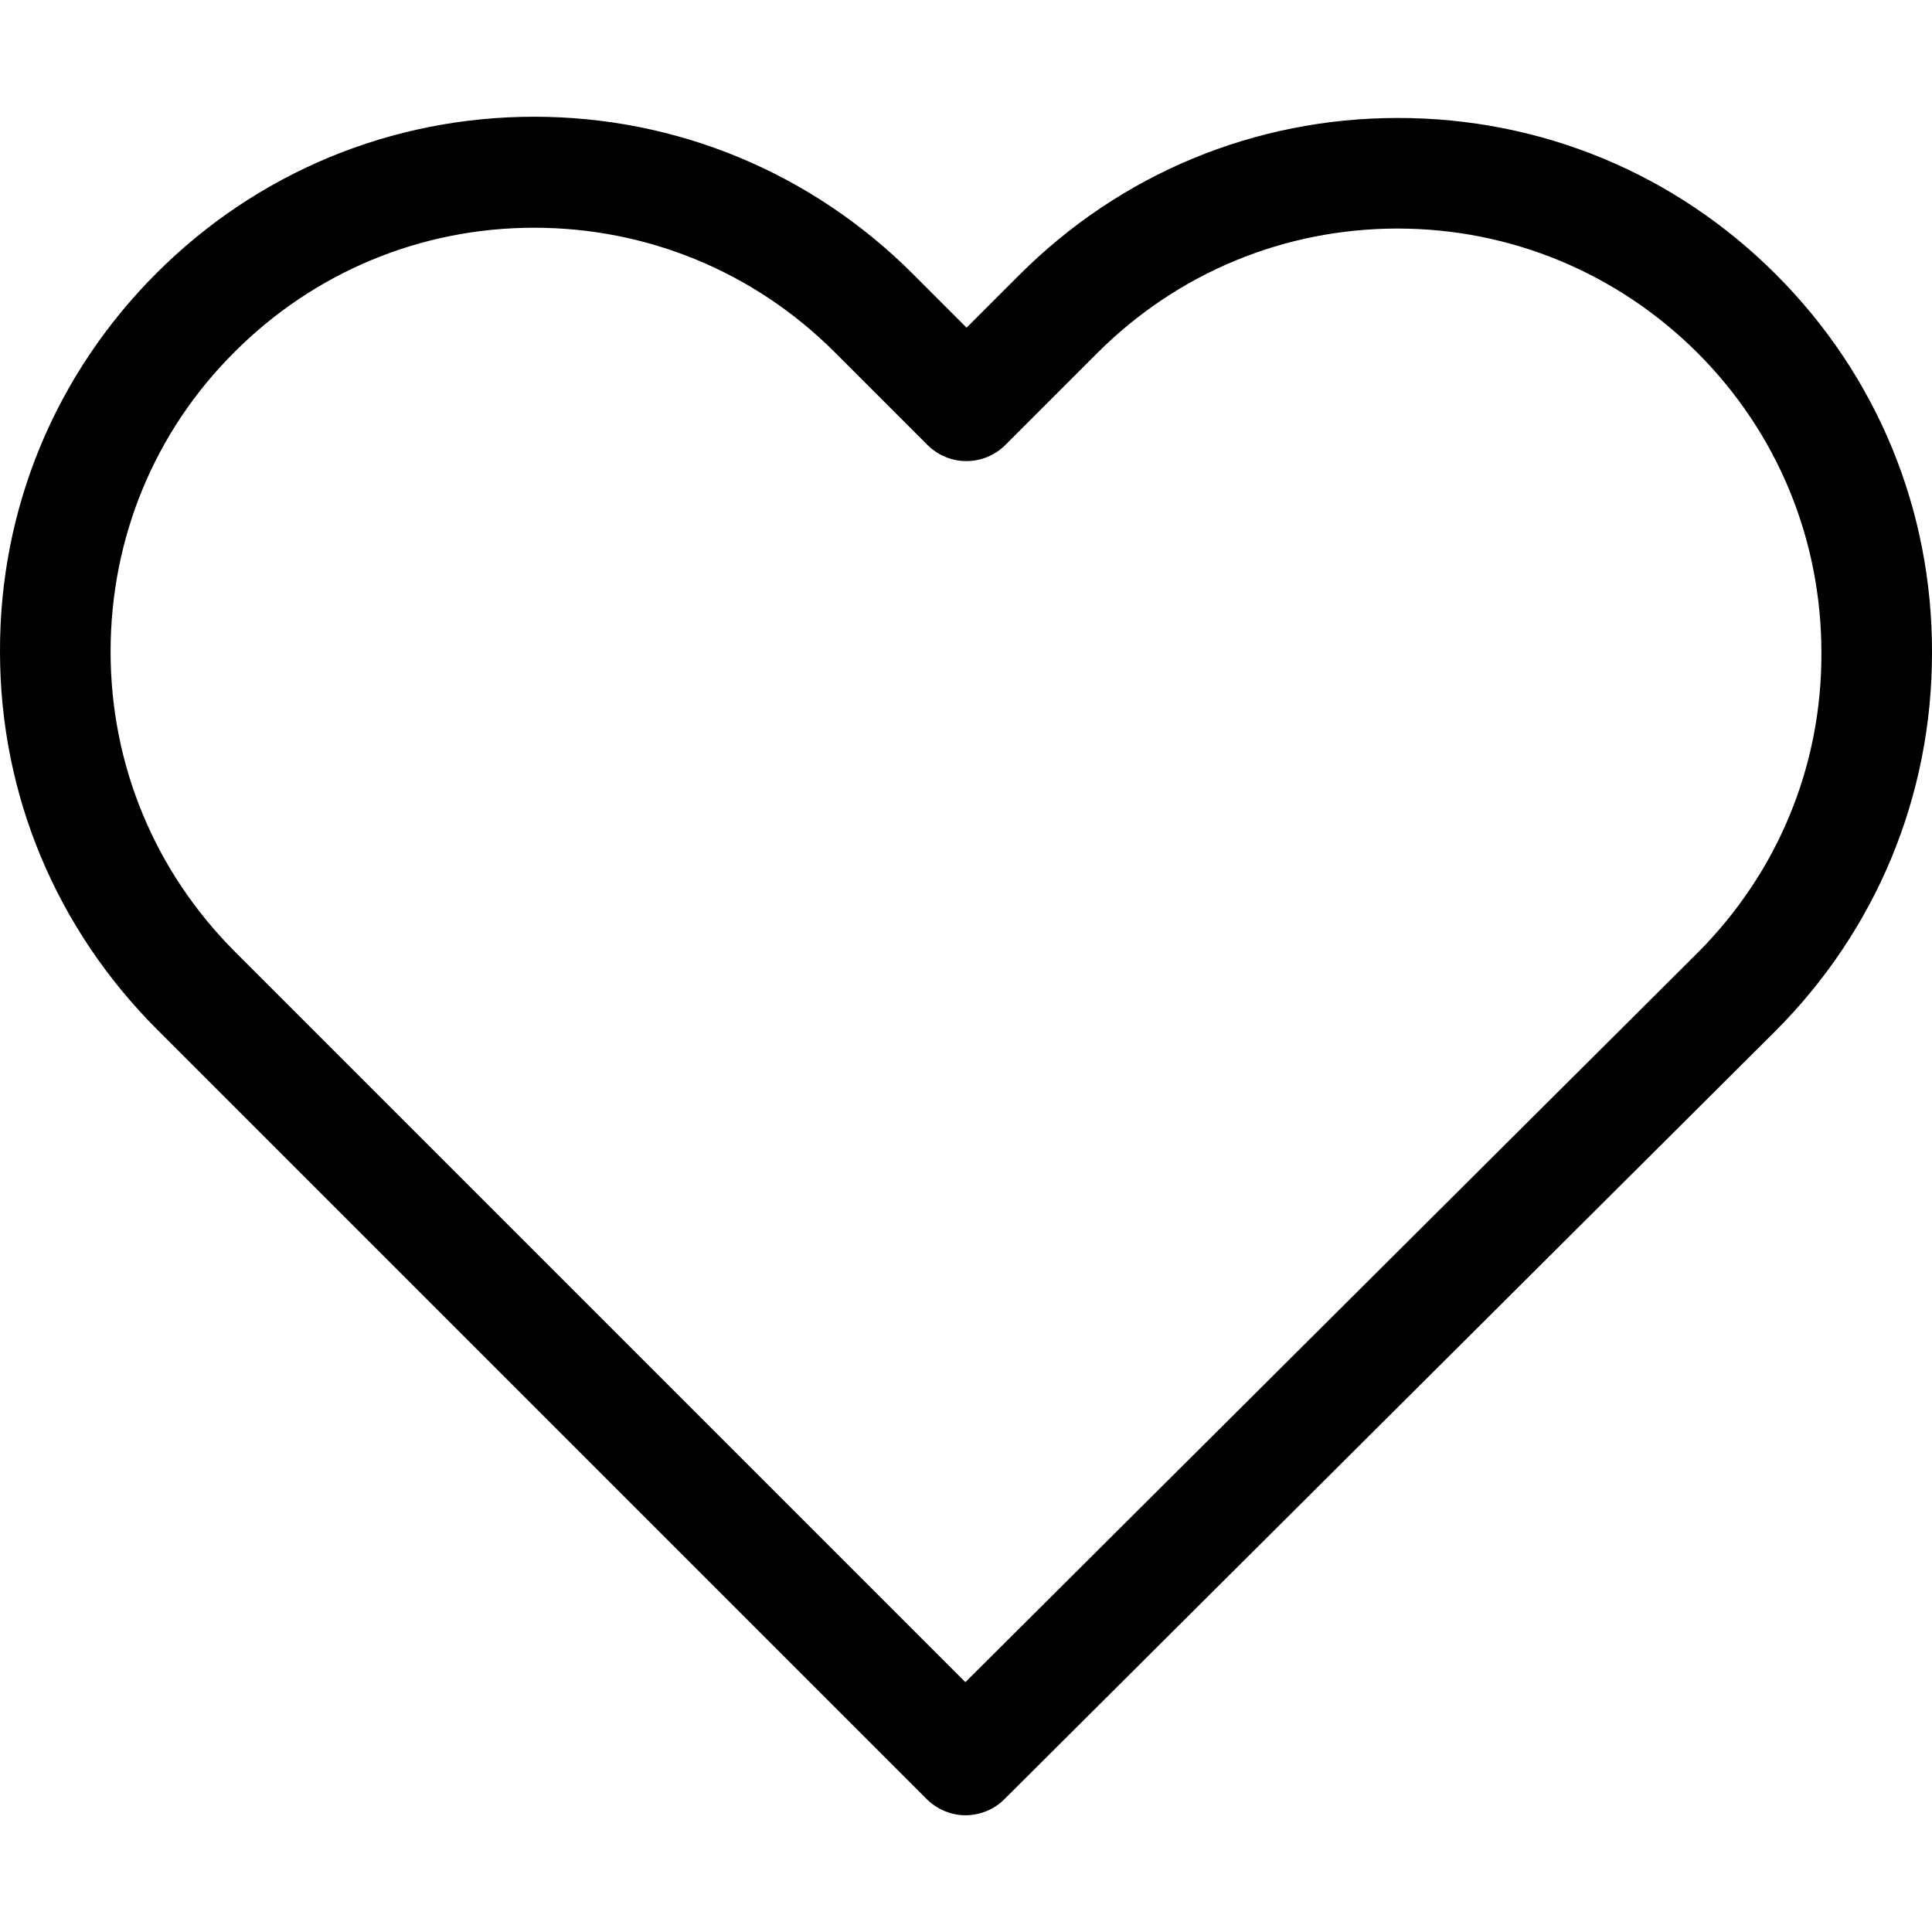
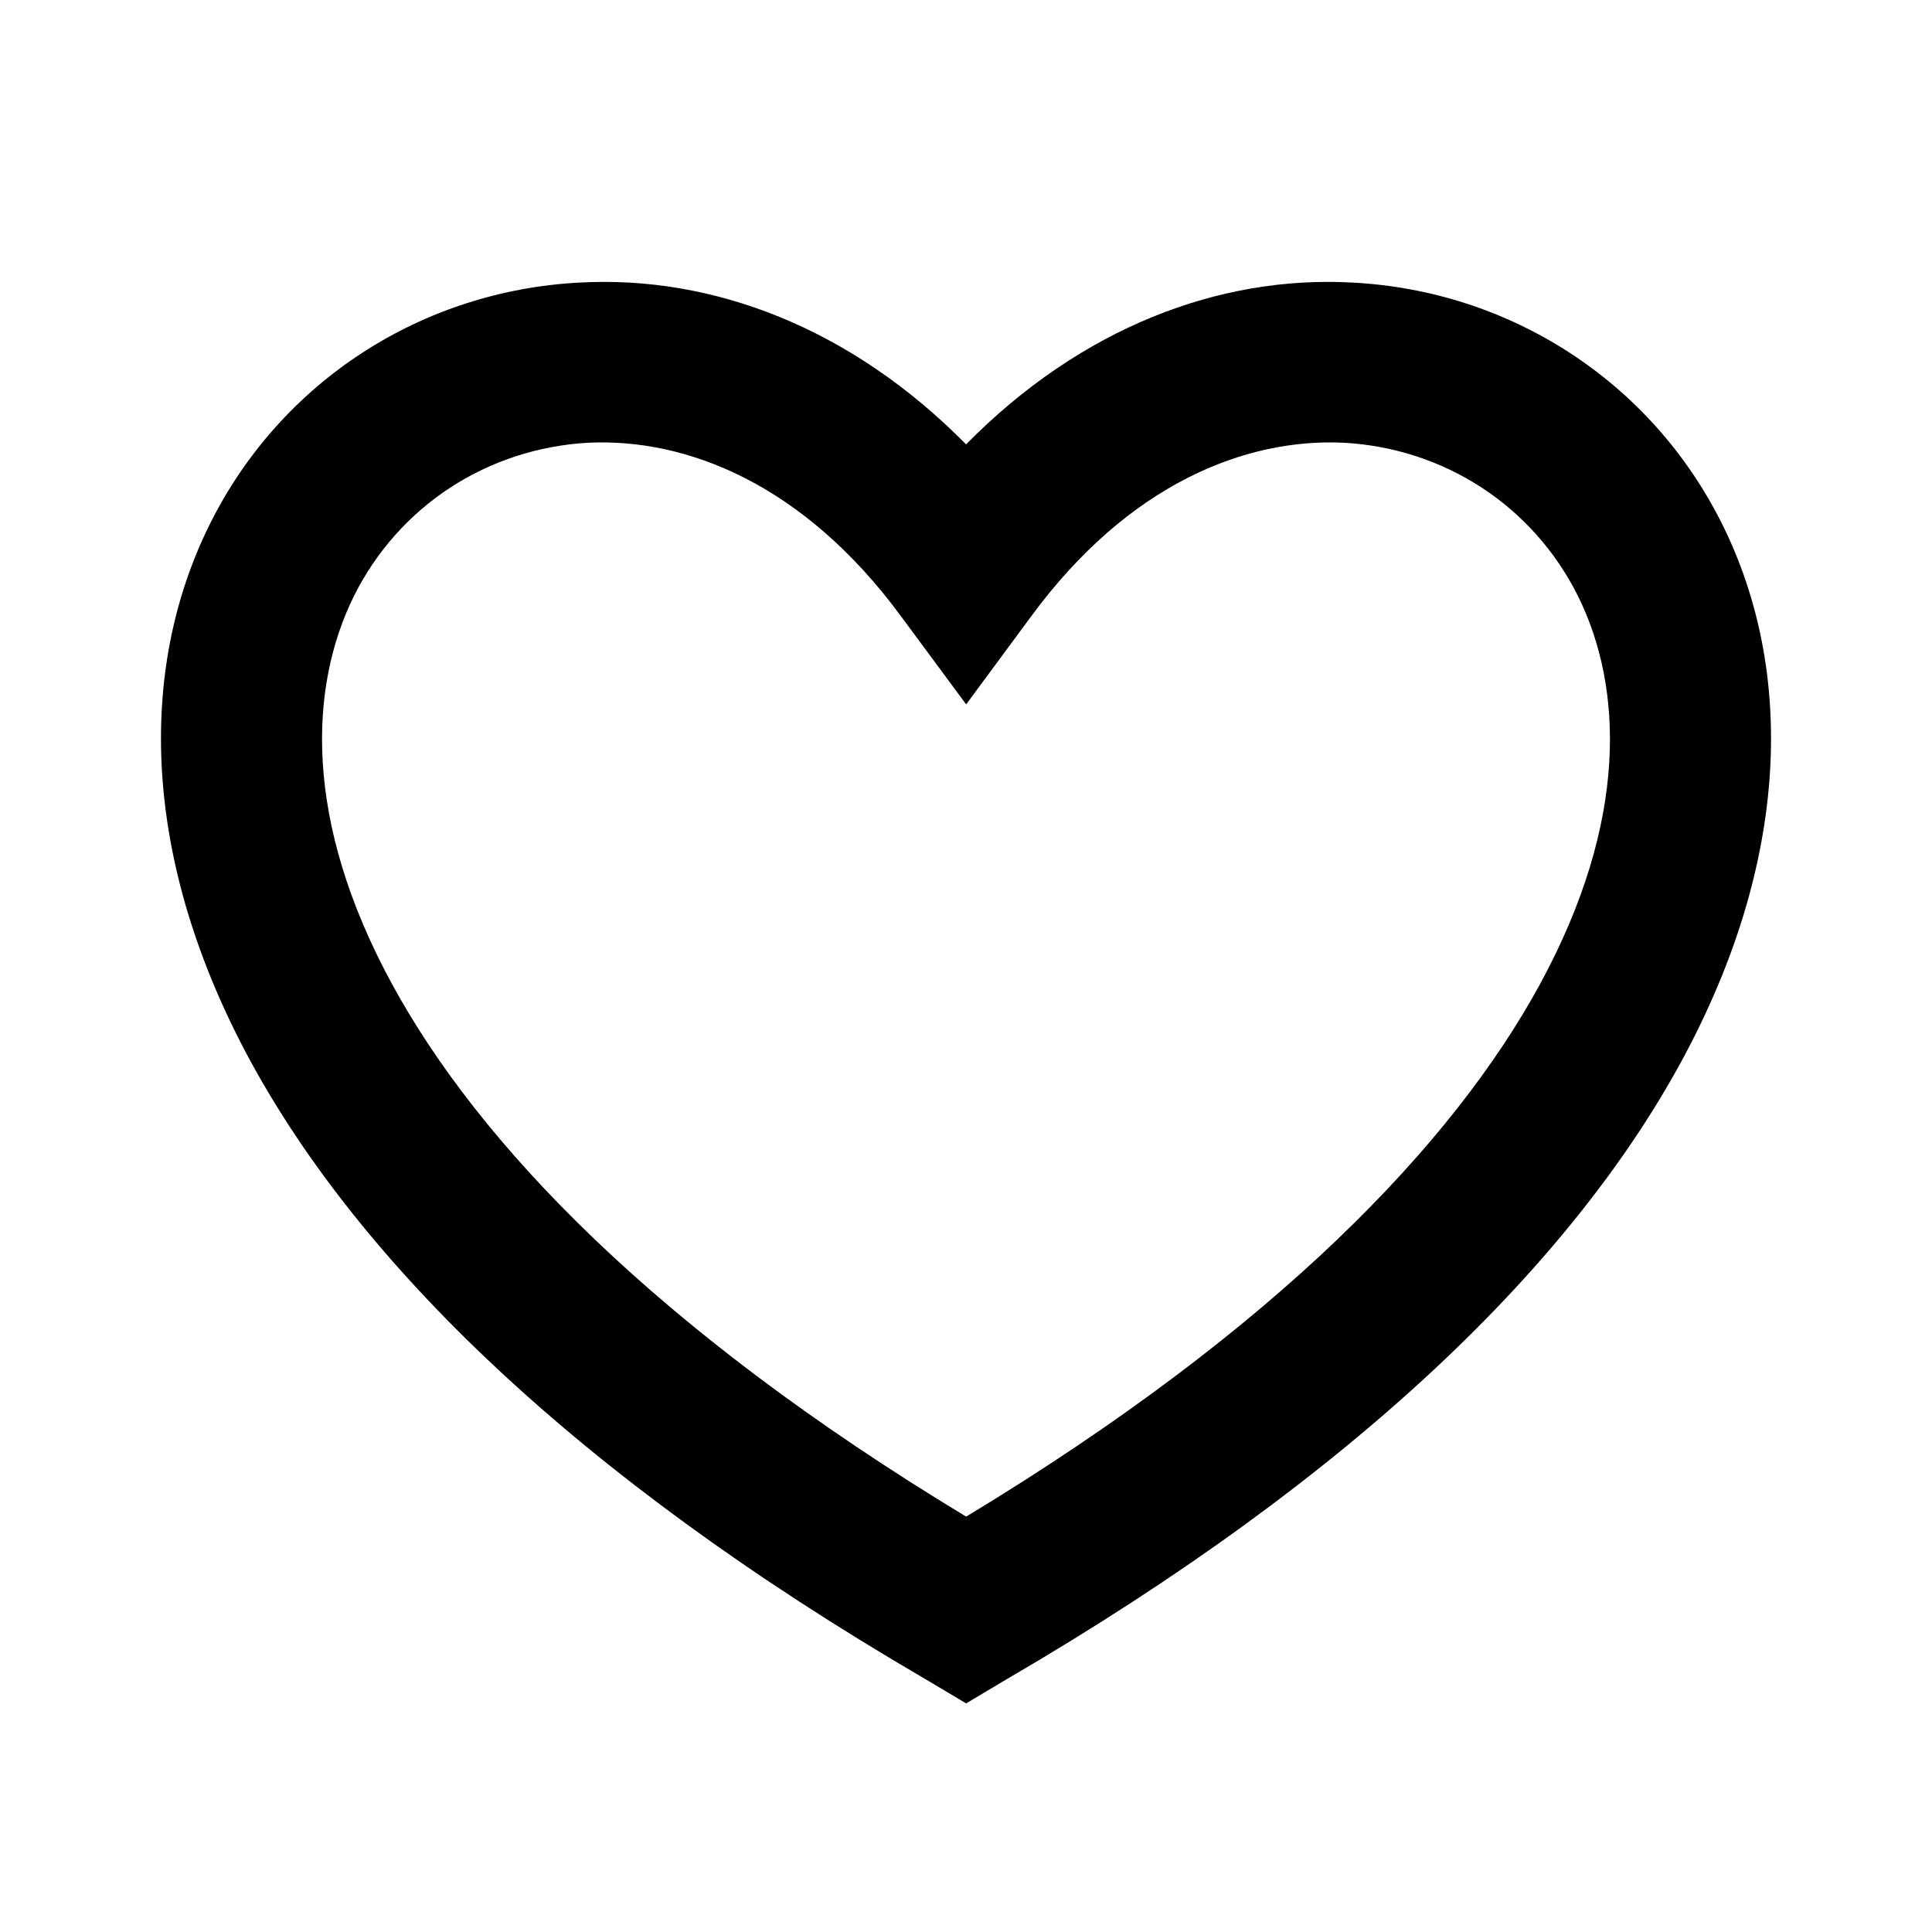
- <svg xmlns="http://www.w3.org/2000/svg" fill="#000000" height="800px" width="800px" version="1.1" id="Capa_1" viewBox="0 0 471.701 471.701" xml:space="preserve">
+ <svg xmlns="http://www.w3.org/2000/svg" id="heart-black" class="heart" viewBox="0 0 24 24" aria-hidden="true">
  <g>
-     <path d="M433.601,67.001c-24.7-24.7-57.4-38.2-92.3-38.2s-67.7,13.6-92.4,38.3l-12.9,12.9l-13.1-13.1   c-24.7-24.7-57.6-38.4-92.5-38.4c-34.8,0-67.6,13.6-92.2,38.2c-24.7,24.7-38.3,57.5-38.2,92.4c0,34.9,13.7,67.6,38.4,92.3   l187.8,187.8c2.6,2.6,6.1,4,9.5,4c3.4,0,6.9-1.3,9.5-3.9l188.2-187.5c24.7-24.7,38.3-57.5,38.3-92.4   C471.801,124.501,458.301,91.701,433.601,67.001z M414.401,232.701l-178.7,178l-178.3-178.3c-19.6-19.6-30.4-45.6-30.4-73.3   s10.7-53.7,30.3-73.2c19.5-19.5,45.5-30.3,73.1-30.3c27.7,0,53.8,10.8,73.4,30.4l22.6,22.6c5.3,5.3,13.8,5.3,19.1,0l22.4-22.4   c19.6-19.6,45.7-30.4,73.3-30.4c27.6,0,53.6,10.8,73.2,30.3c19.6,19.6,30.3,45.6,30.3,73.3   C444.801,187.101,434.001,213.101,414.401,232.701z" />
+     <path d="M16.697 5.5c-1.222-.06-2.679.51-3.89 2.16l-.805 1.09-.806-1.09C9.984 6.01 8.526 5.44 7.304 5.5c-1.243.07-2.349.78-2.91 1.91-.552 1.12-.633 2.78.479 4.82 1.074 1.97 3.257 4.27 7.129 6.61 3.87-2.34 6.052-4.64 7.126-6.61 1.111-2.04 1.03-3.7.477-4.82-.561-1.13-1.666-1.84-2.908-1.91zm4.187 7.69c-1.351 2.48-4.001 5.12-8.379 7.67l-.503.3-.504-.3c-4.379-2.55-7.029-5.19-8.382-7.67-1.36-2.5-1.41-4.86-.514-6.67.887-1.79 2.647-2.91 4.601-3.01 1.651-.09 3.368.56 4.798 2.01 1.429-1.45 3.146-2.1 4.796-2.01 1.954.1 3.714 1.22 4.601 3.01.896 1.81.846 4.17-.514 6.67z" />
  </g>
</svg>
